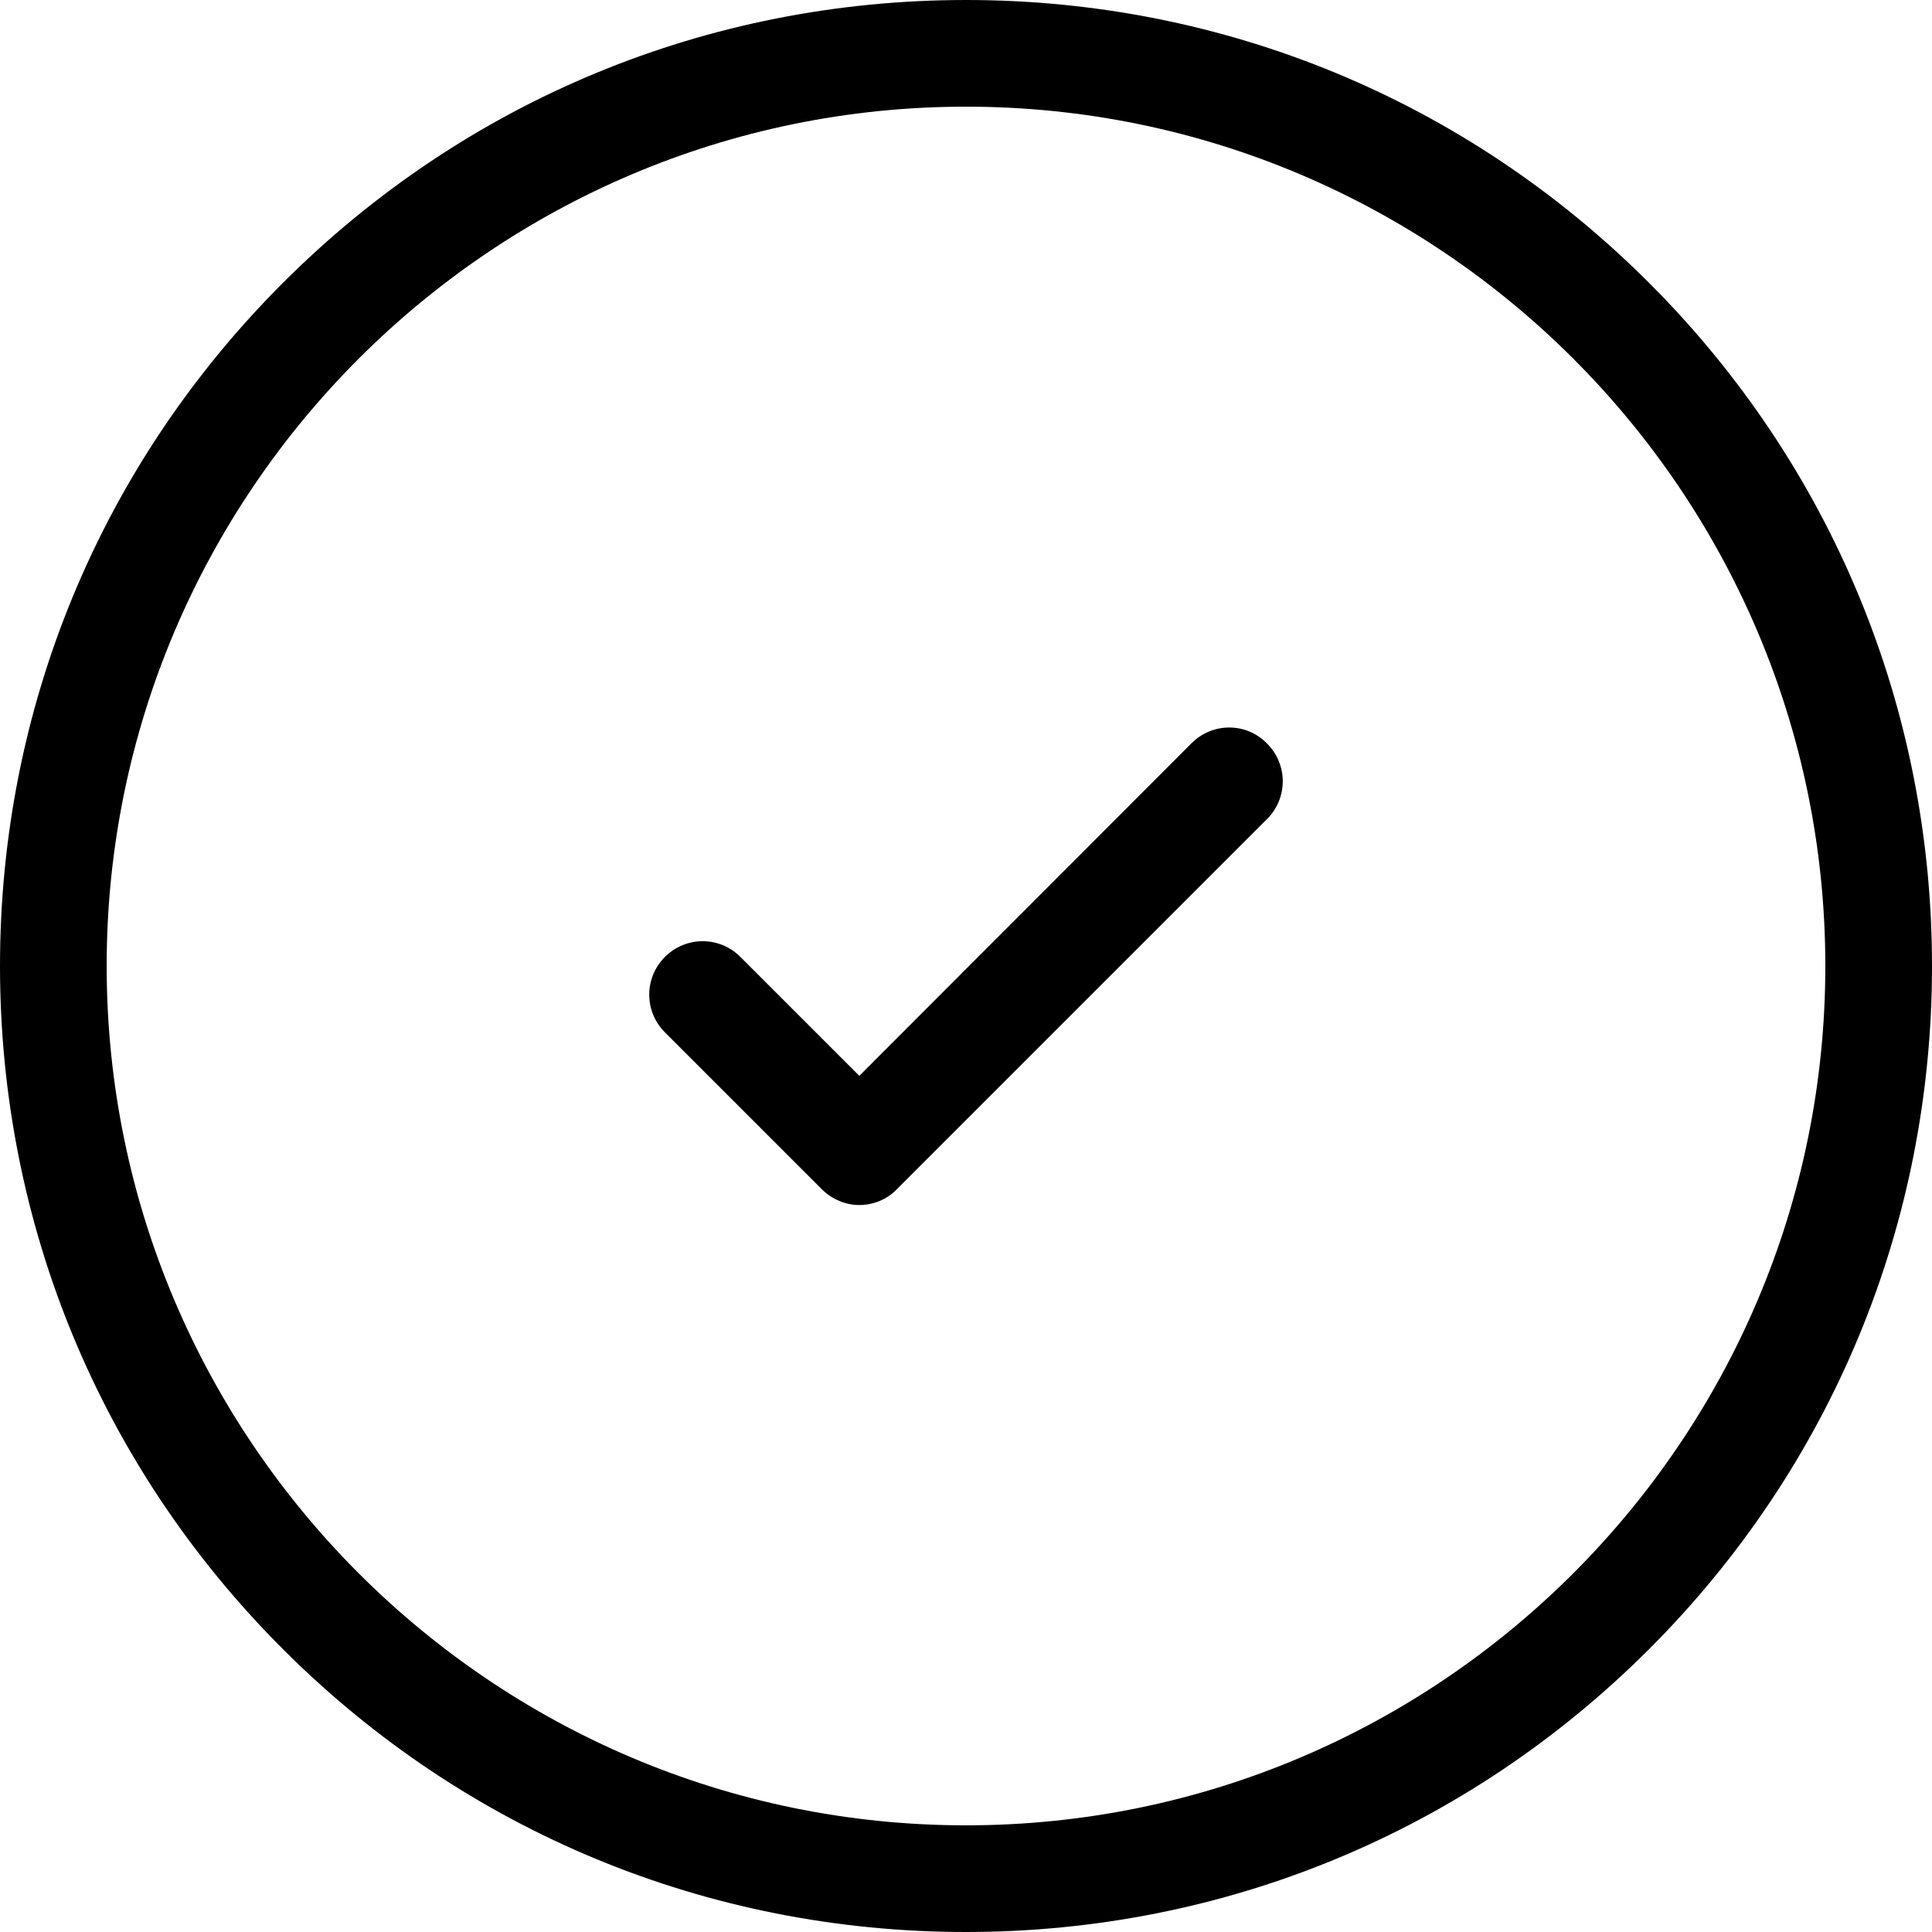
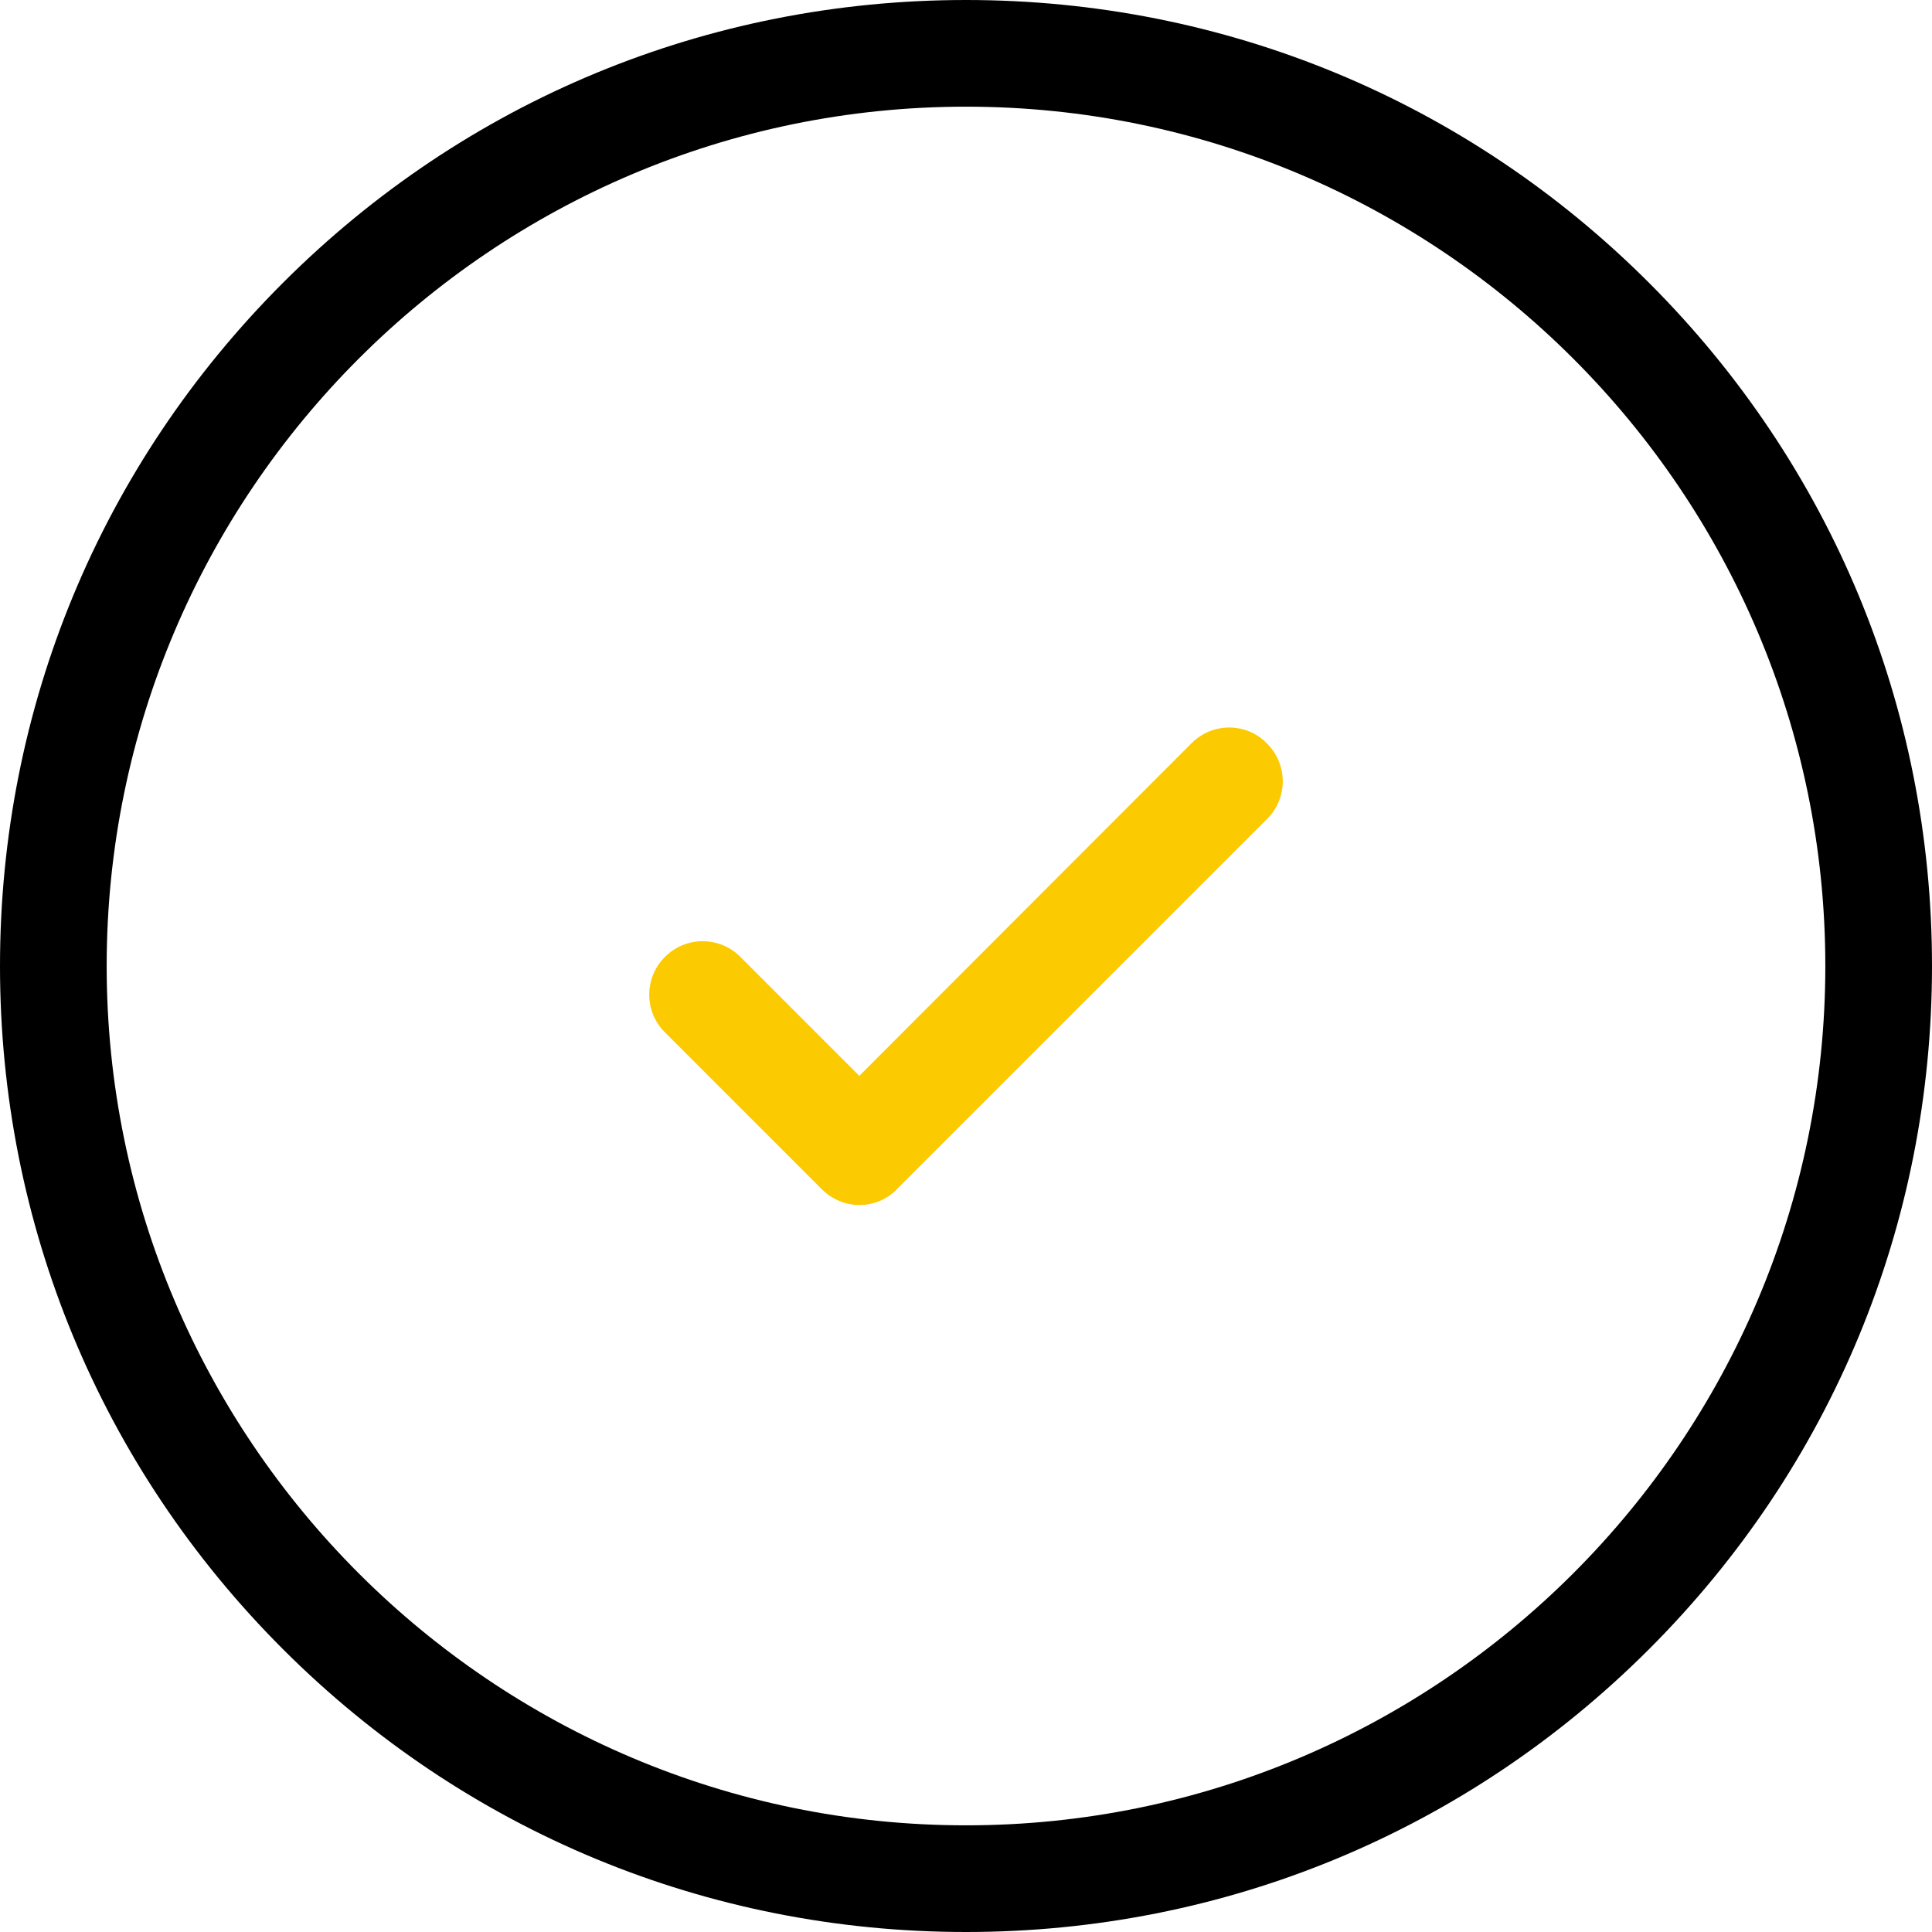
<svg xmlns="http://www.w3.org/2000/svg" version="1.1" id="Capa_1" x="0px" y="0px" viewBox="0 0 489 489" style="enable-background:new 0 0 489 489;" xml:space="preserve">
  <g>
    <g>
      <path style="fill:#000000" d="M417.4,71.6C371.2,25.4,309.8,0,244.5,0S117.8,25.4,71.6,71.6S0,179.2,0,244.5s25.4,126.7,71.6,172.9S179.2,489,244.5,489    s126.7-25.4,172.9-71.6S489,309.8,489,244.5S463.6,117.8,417.4,71.6z M244.5,462C124.6,462,27,364.4,27,244.5S124.6,27,244.5,27    S462,124.6,462,244.5S364.4,462,244.5,462z" />
-       <path style="fill:#000000" d="M301.6,188.1l-84.1,84.2l-30.1-30.1c-5.3-5.3-13.8-5.3-19.1,0c-5.3,5.3-5.3,13.8,0,19.1L208,301c2.6,2.6,6.1,4,9.5,4    s6.9-1.3,9.5-4l93.7-93.7c5.3-5.3,5.3-13.8,0-19.1C315.5,182.8,306.9,182.8,301.6,188.1z" />
+       <path style="fill:#FCCA00" d="M301.6,188.1l-84.1,84.2l-30.1-30.1c-5.3-5.3-13.8-5.3-19.1,0c-5.3,5.3-5.3,13.8,0,19.1L208,301c2.6,2.6,6.1,4,9.5,4    s6.9-1.3,9.5-4l93.7-93.7c5.3-5.3,5.3-13.8,0-19.1C315.5,182.8,306.9,182.8,301.6,188.1z" />
    </g>
  </g>
  <g>
</g>
  <g>
</g>
  <g>
</g>
  <g>
</g>
  <g>
</g>
  <g>
</g>
  <g>
</g>
  <g>
</g>
  <g>
</g>
  <g>
</g>
  <g>
</g>
  <g>
</g>
  <g>
</g>
  <g>
</g>
  <g>
</g>
</svg>
